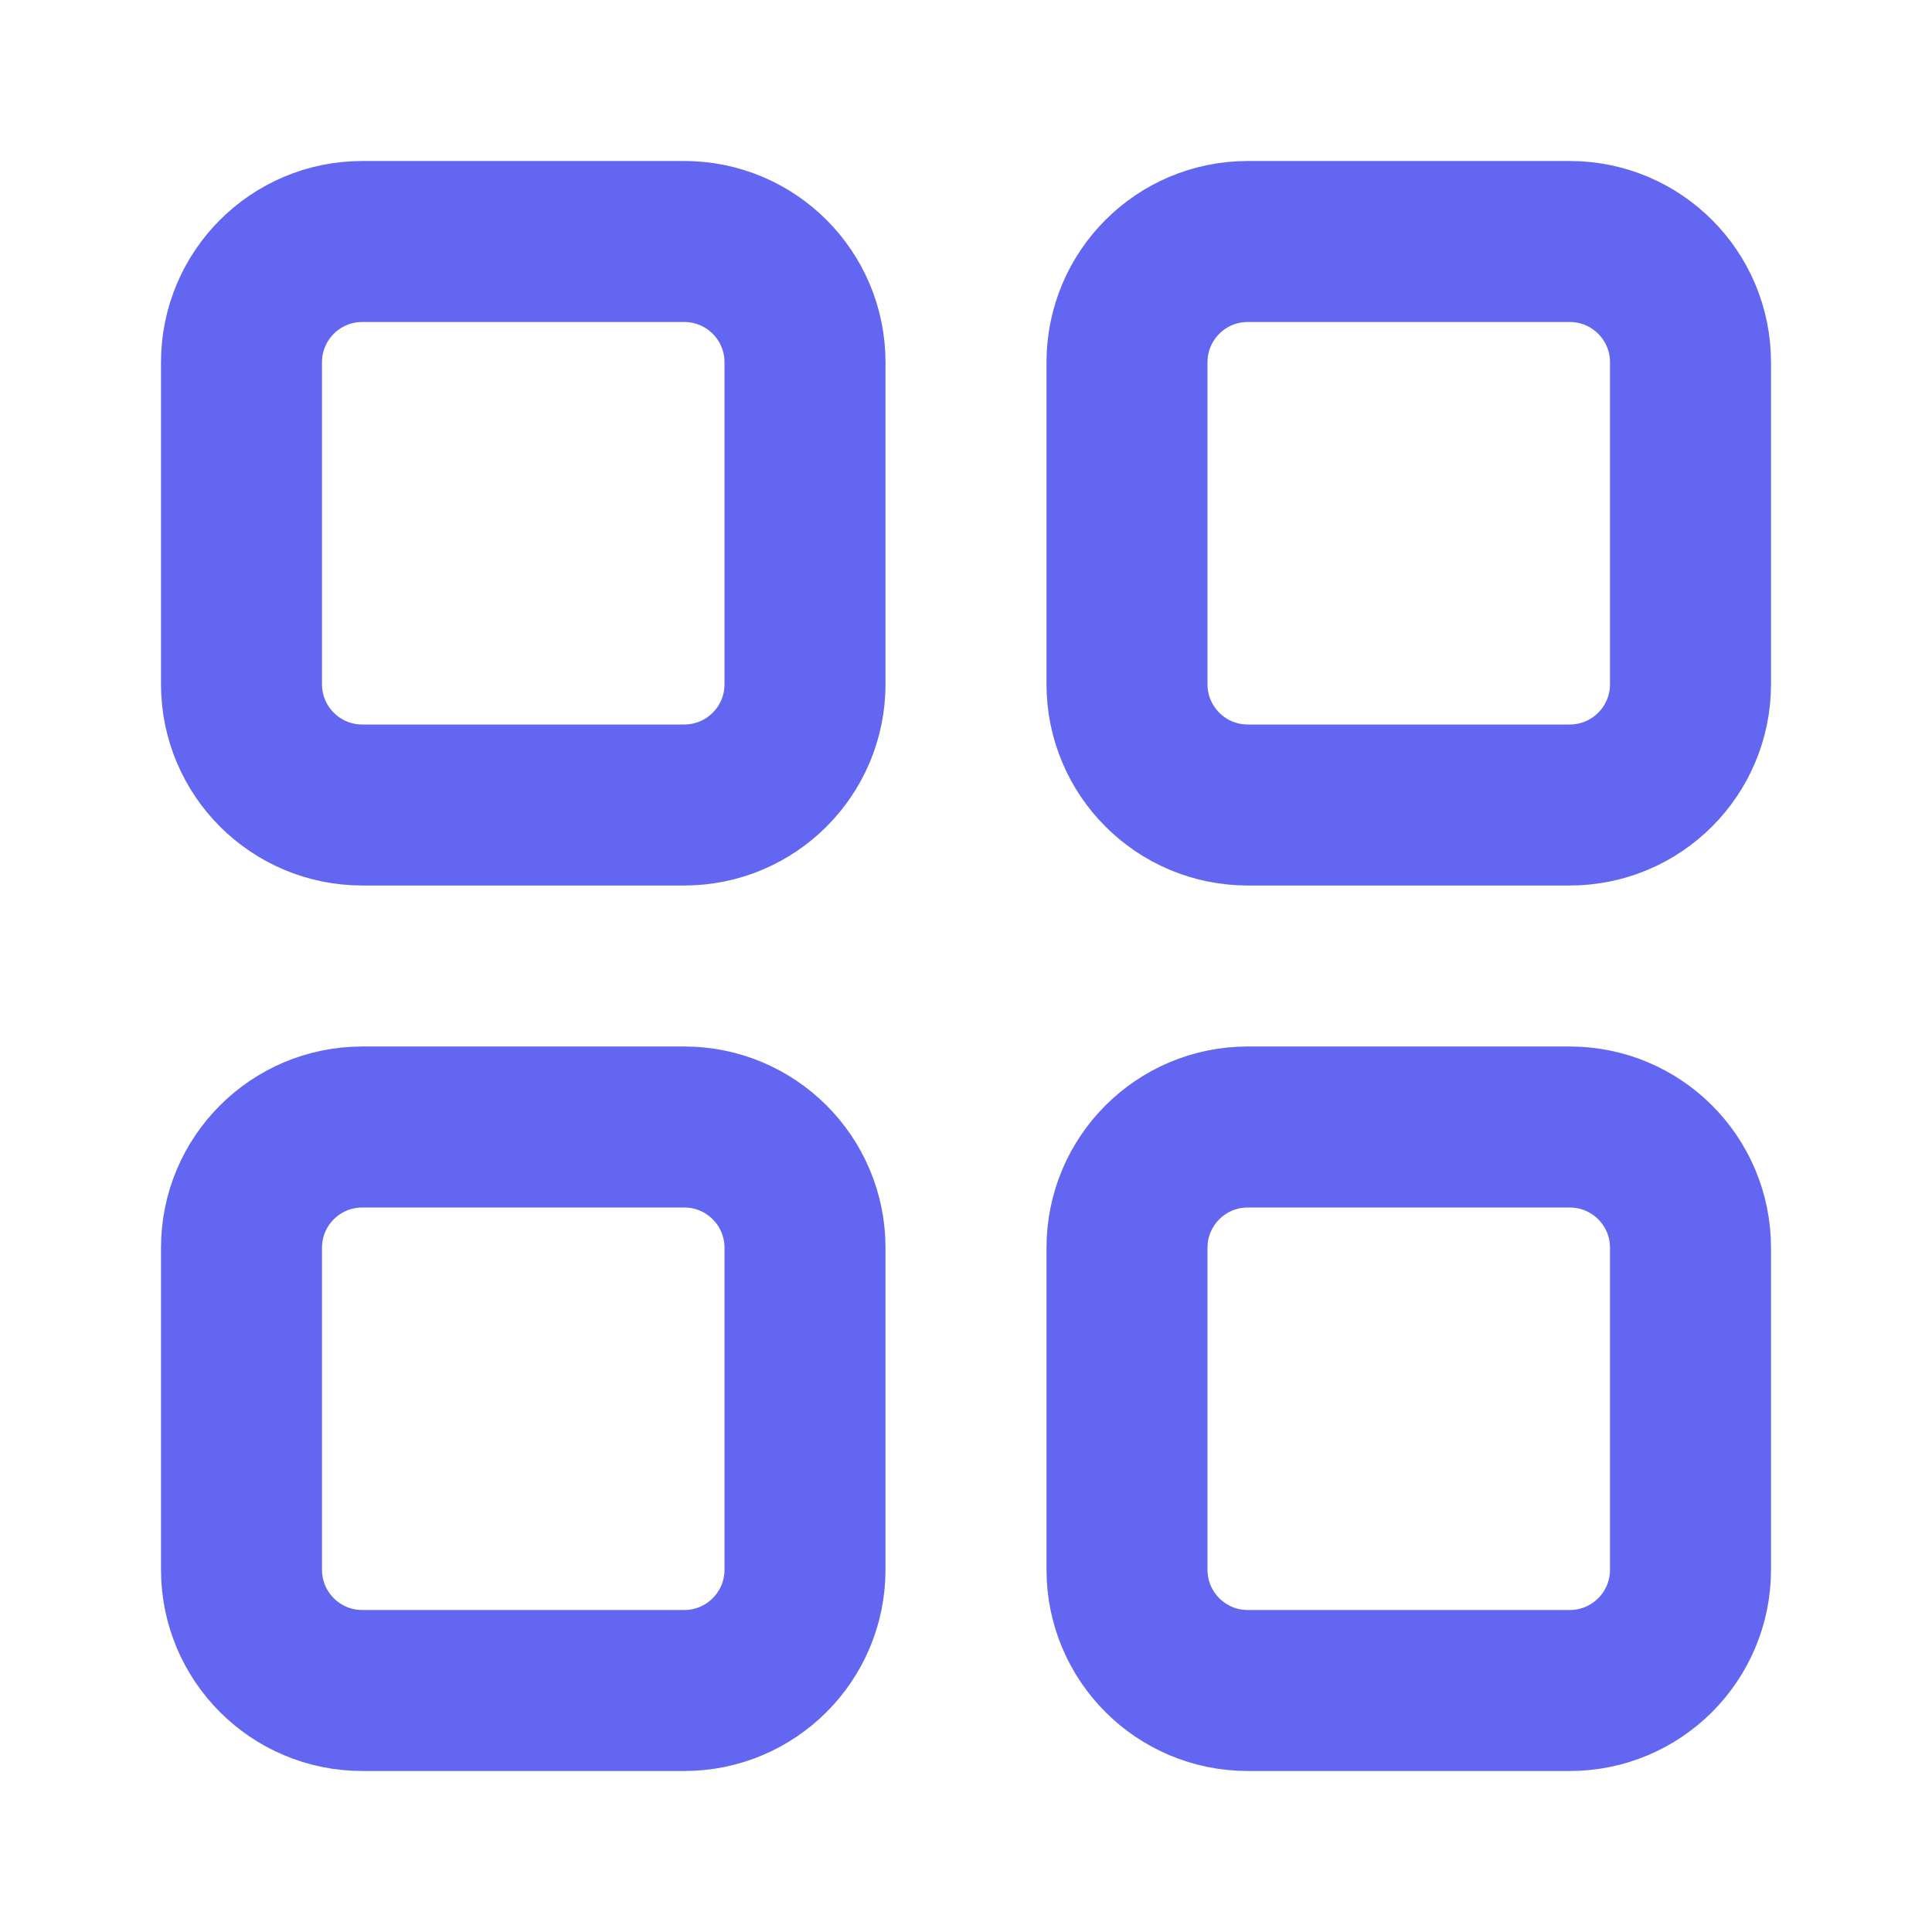
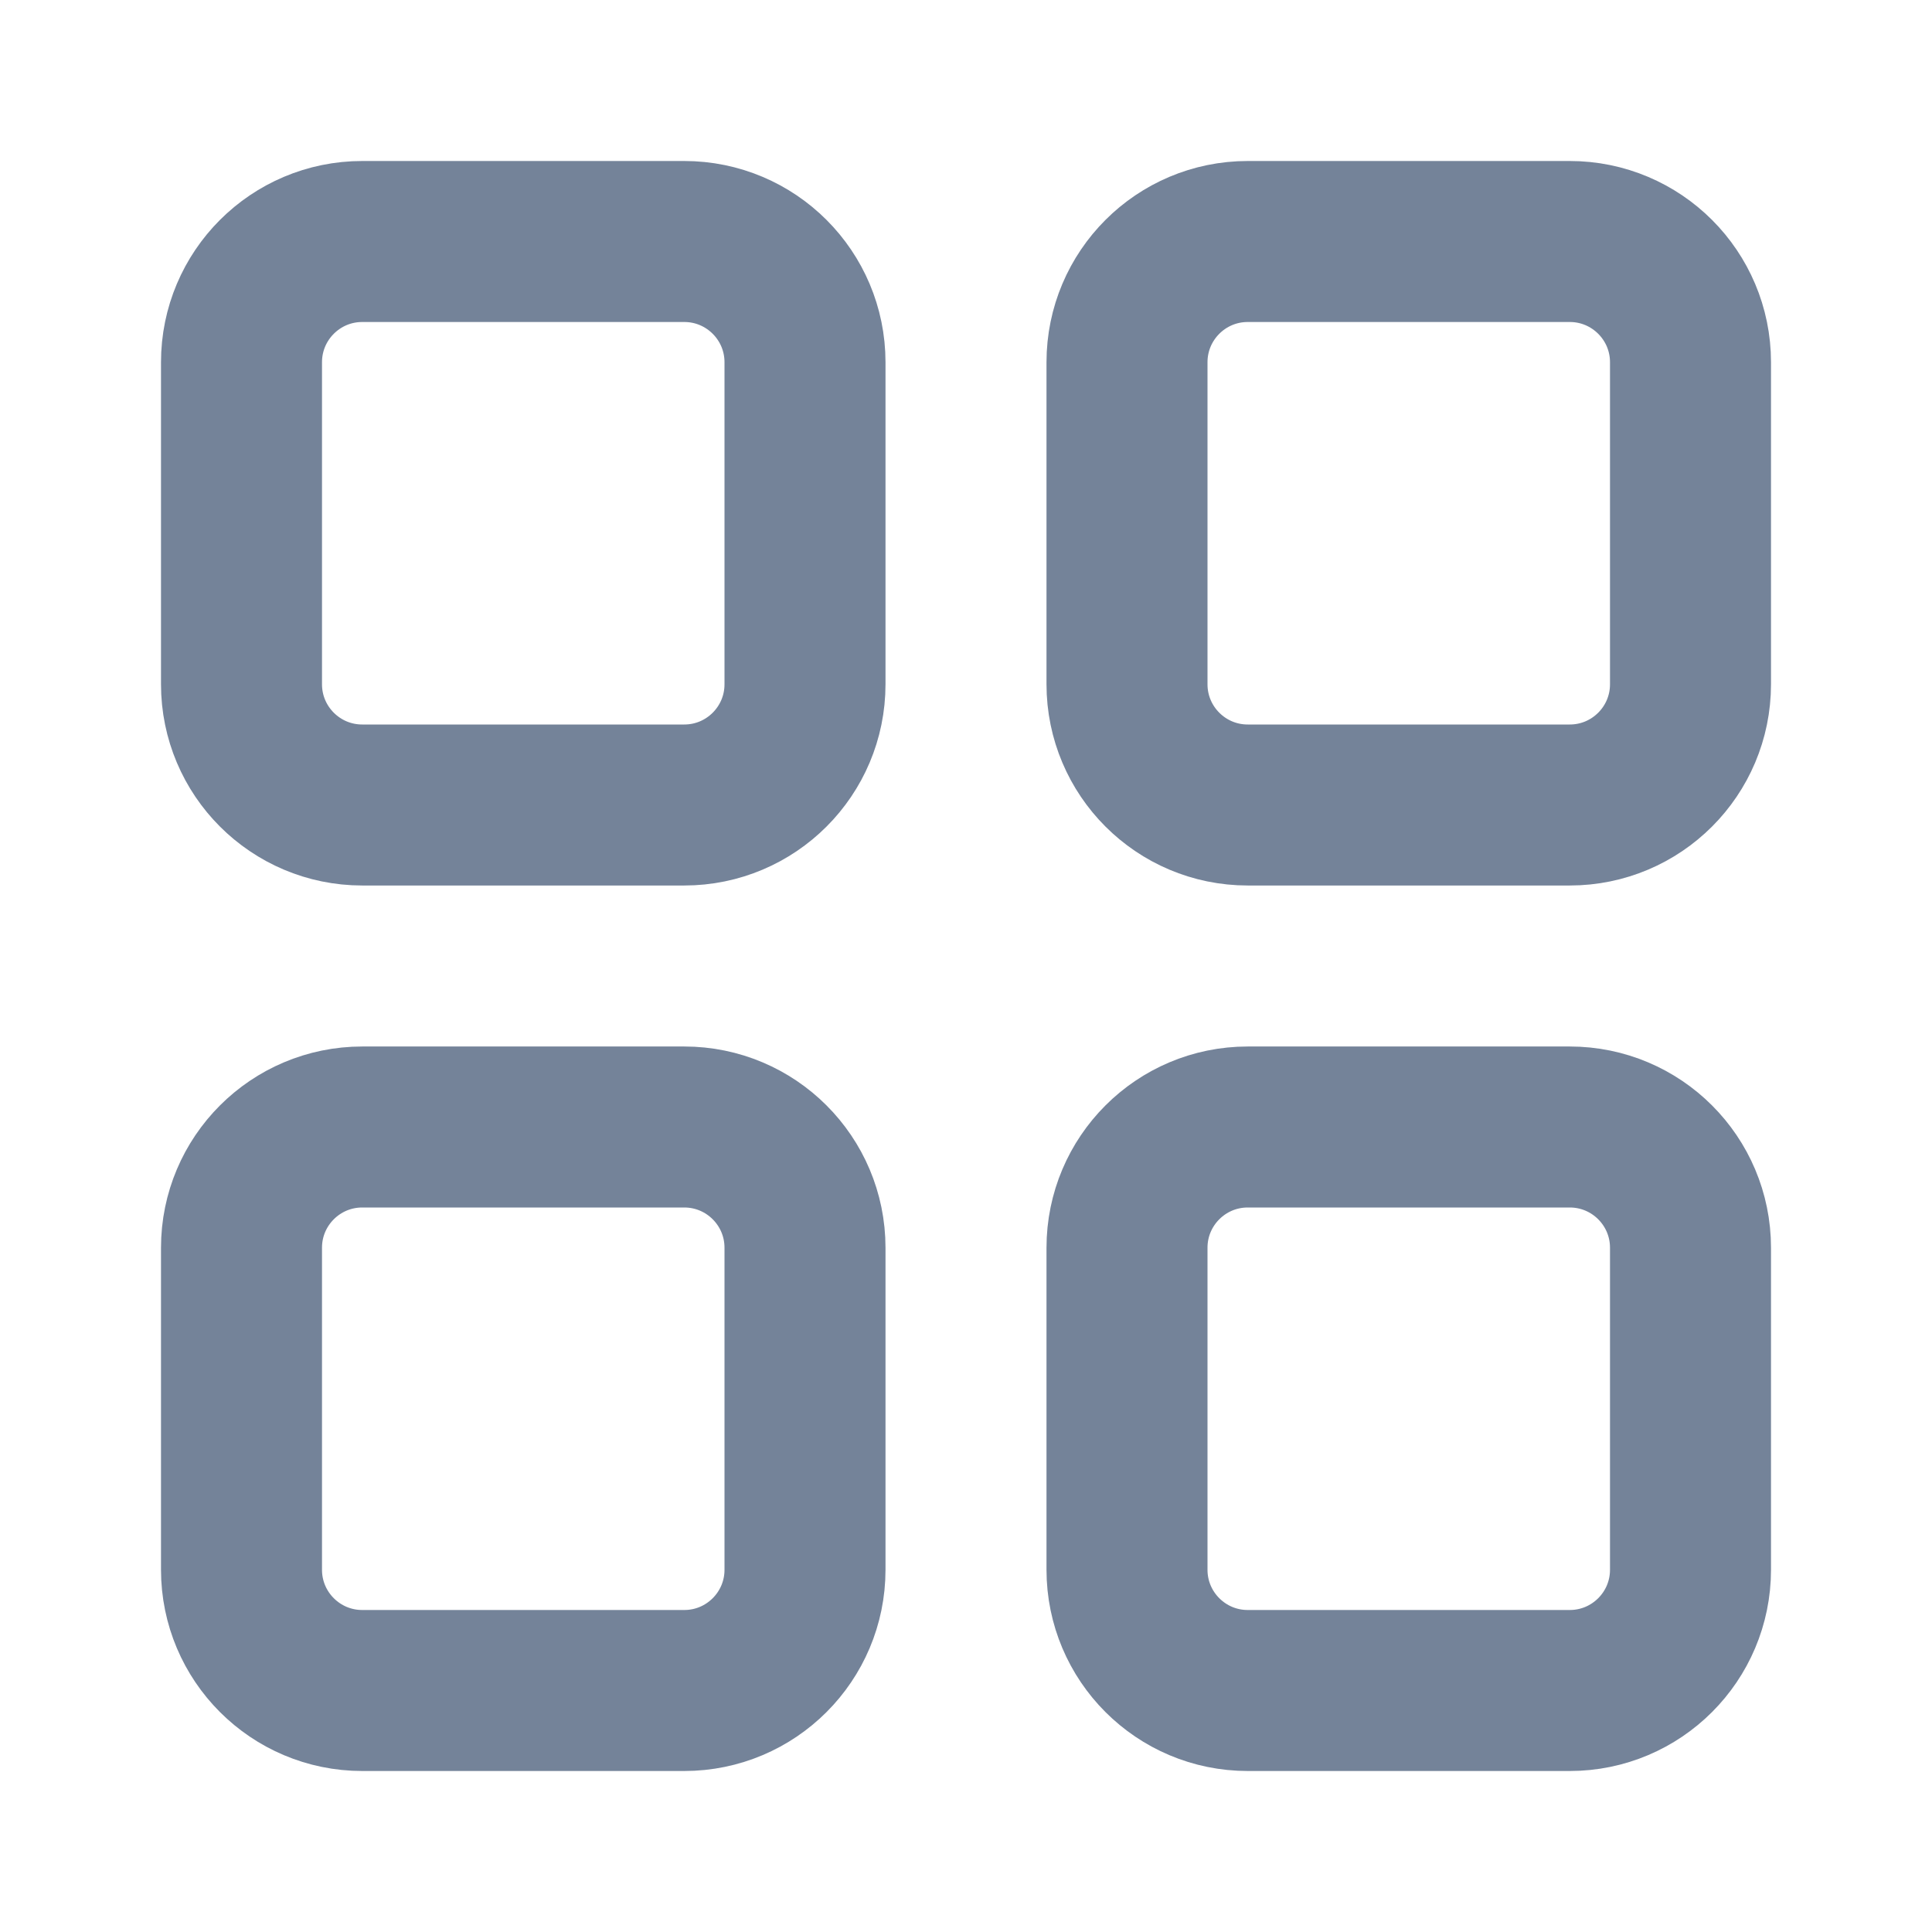
- <svg xmlns="http://www.w3.org/2000/svg" viewBox="0 0 24 24" width="24" height="24" fill="none" stroke="#6366f1" stroke-width="2" stroke-linecap="round" stroke-linejoin="round" role="img" aria-label="Overview">
+ <svg xmlns="http://www.w3.org/2000/svg" viewBox="0 0 24 24" width="24" height="24" fill="none" stroke="#748399" stroke-width="2" stroke-linecap="round" stroke-linejoin="round" role="img" aria-label="Overview">
  <rect x="3" y="3" width="7" height="7" rx="1.5" />
  <rect x="14" y="3" width="7" height="7" rx="1.5" />
  <rect x="3" y="14" width="7" height="7" rx="1.5" />
  <rect x="14" y="14" width="7" height="7" rx="1.5" />
</svg>
